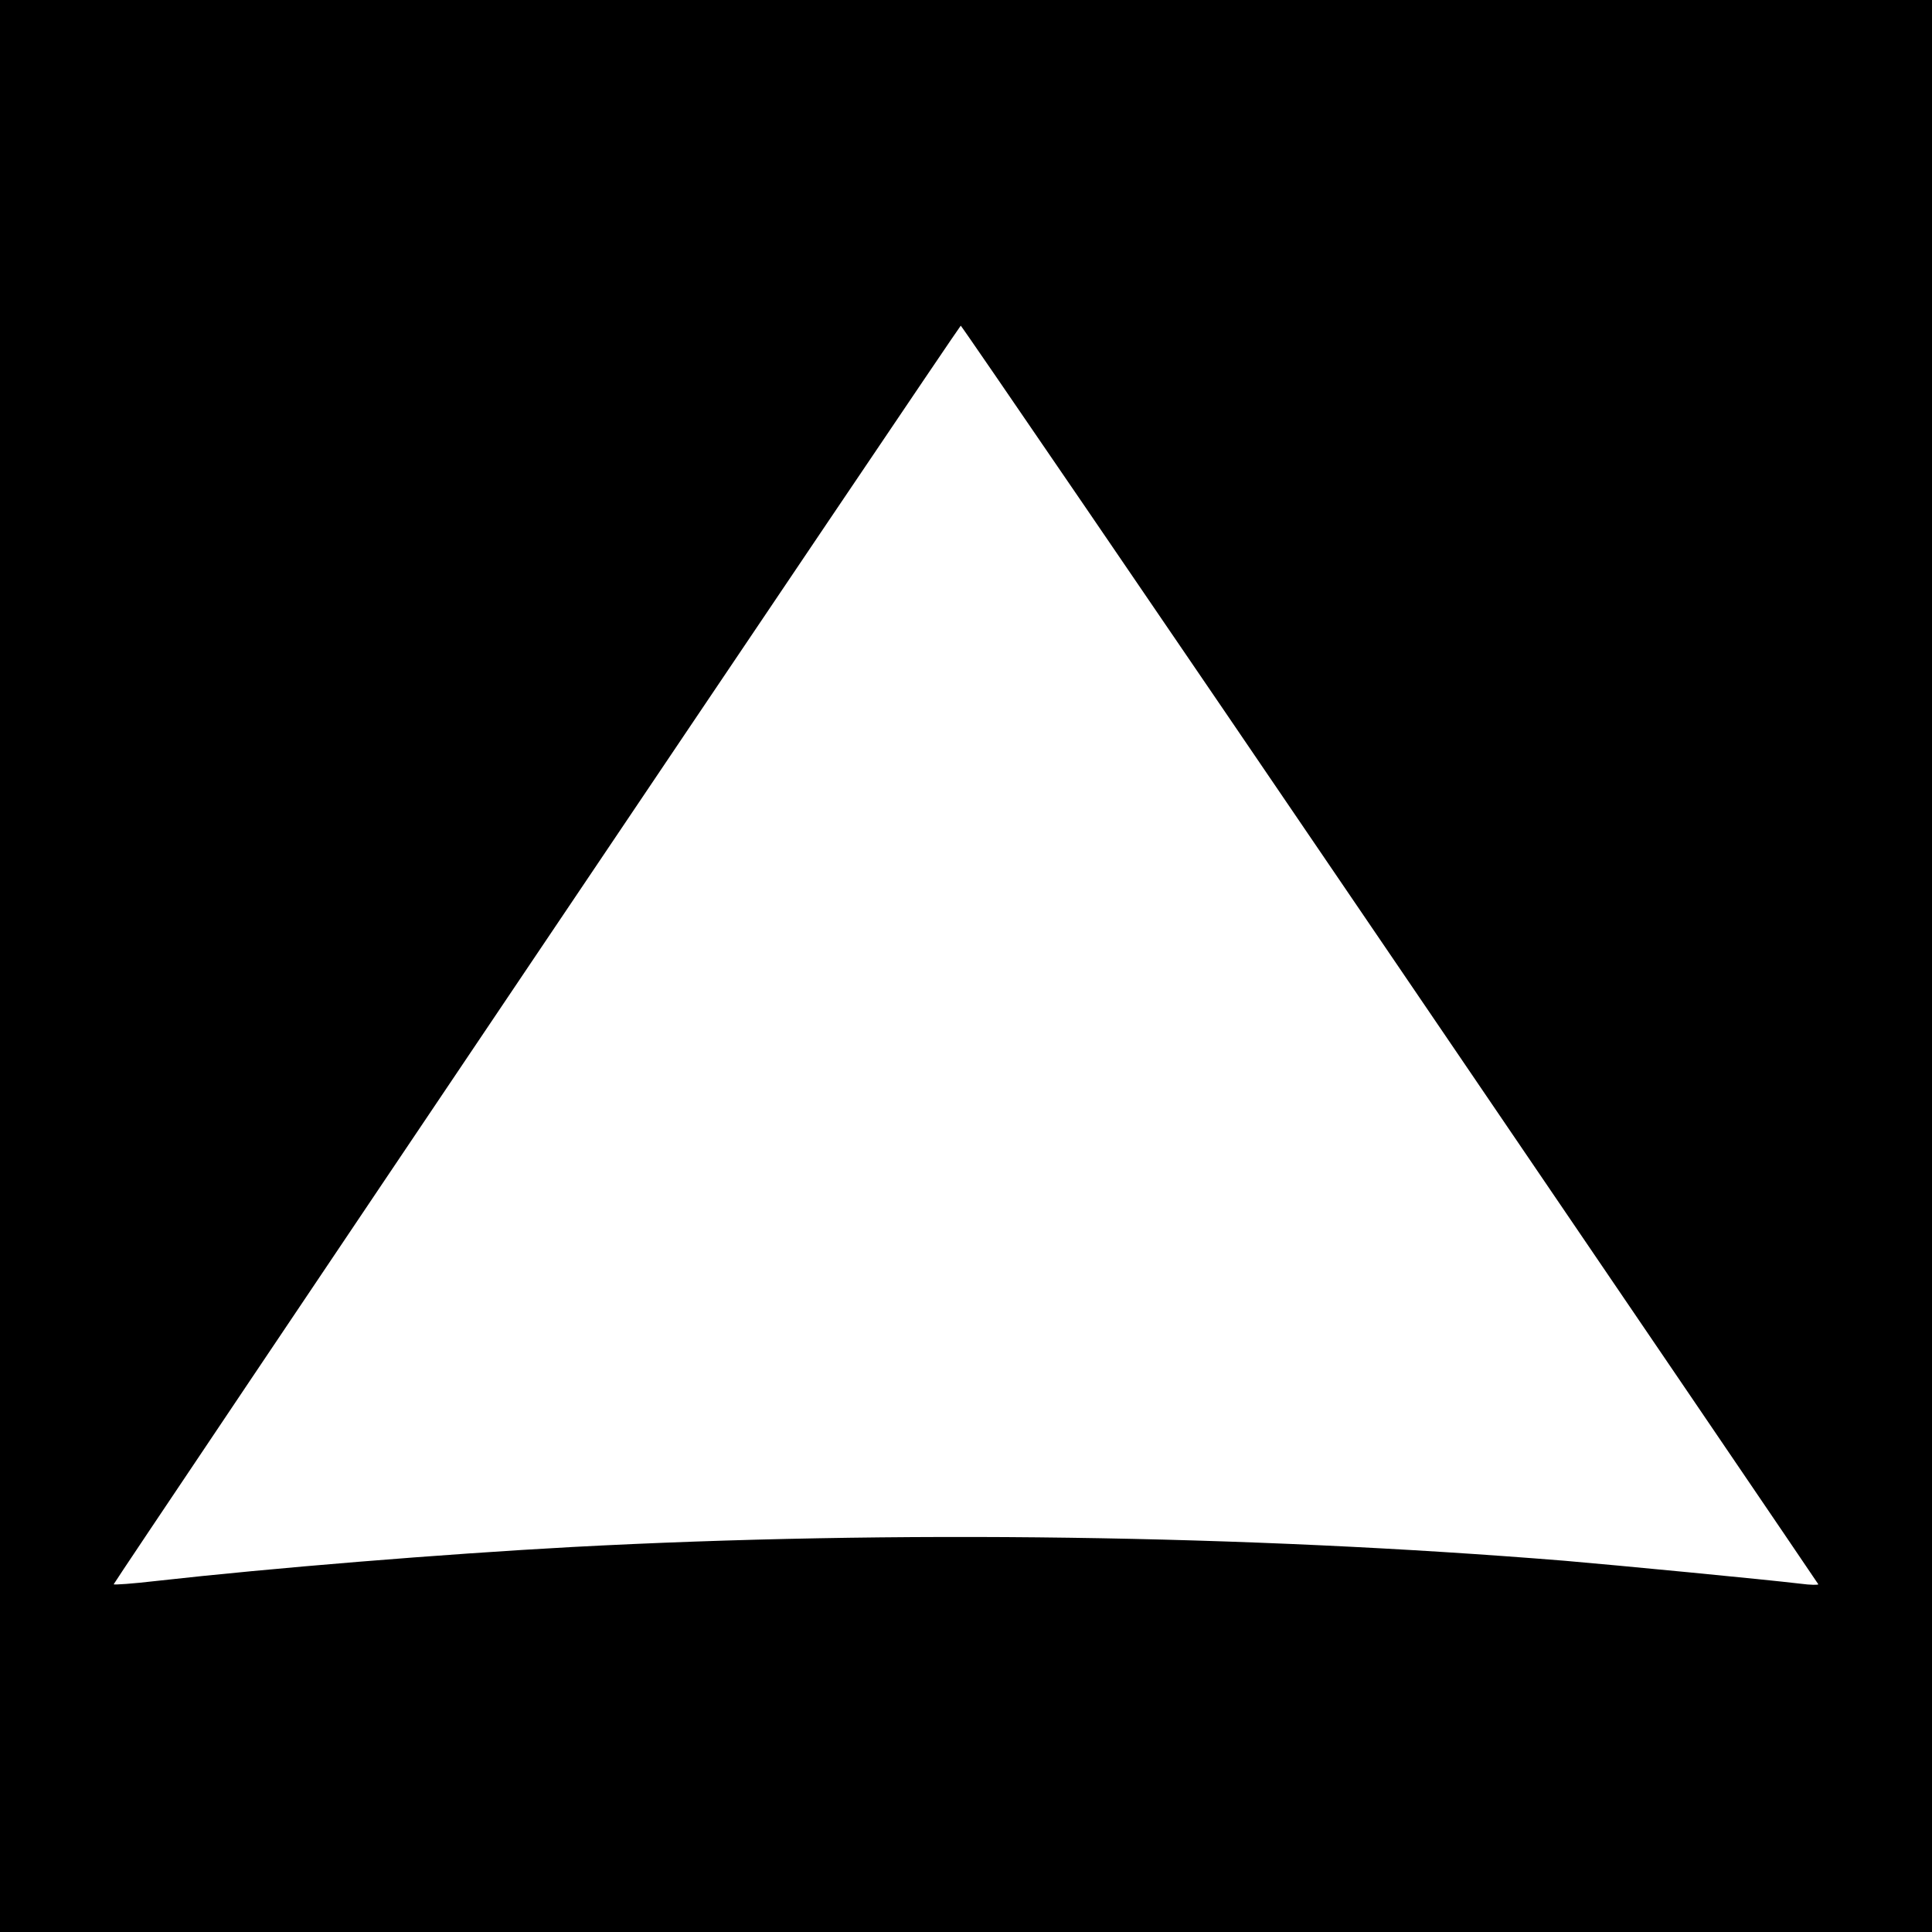
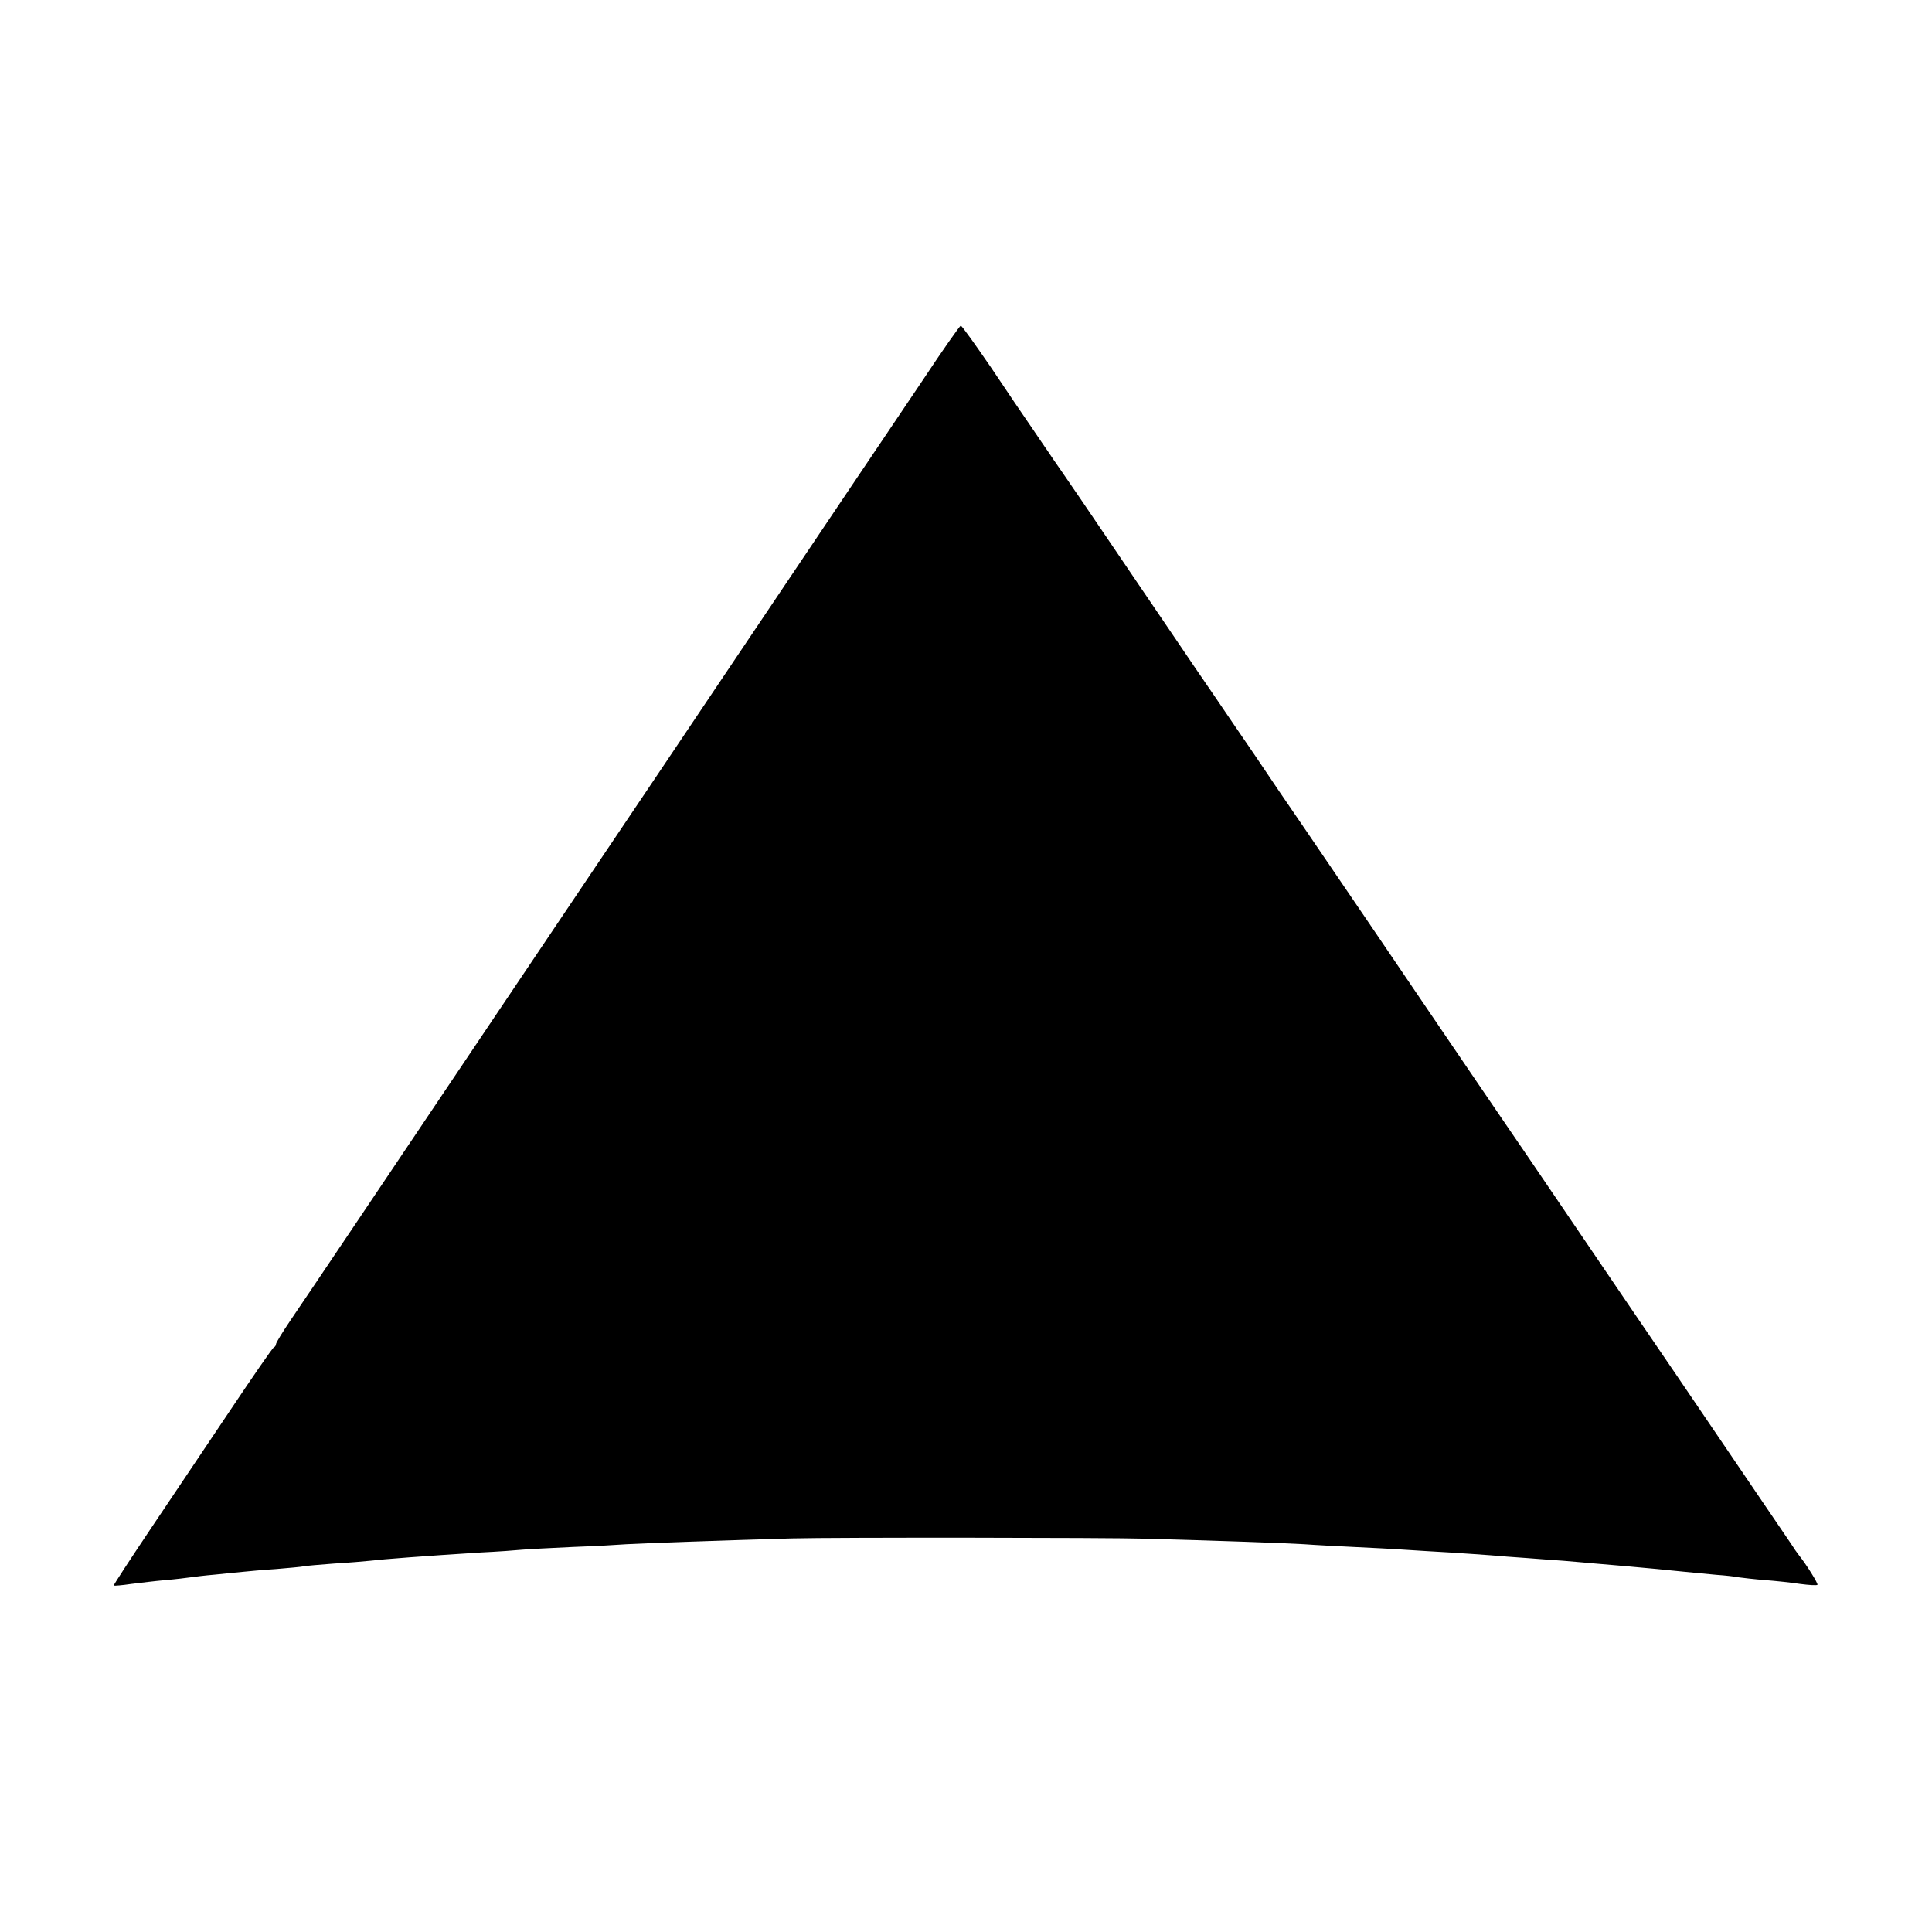
<svg xmlns="http://www.w3.org/2000/svg" version="1" width="933.333" height="933.333" viewBox="0 0 700 700">
-   <path d="M0 350v350h700V0H0v350zm503.6-4.3c85.2 125.2 155 227.9 155.2 228.3.1.3-2.8.3-6.5-.2-12.5-1.5-66.6-6.7-85.3-8.3-116-9.4-243.2-11.2-359.5-5-47.7 2.6-108.9 7.6-150.8 12.3-8.6 1-15.6 1.5-15.5 1.2.8-1.9 306.4-456 306.9-456 .3 0 70.3 102.4 155.5 227.7z" />
+   <path d="M334.3 137.8c-7.3 10.8-19.2 28.5-26.4 39.2-7.2 10.7-27.3 40.6-44.7 66.5-17.3 25.8-37.5 55.8-44.7 66.5-7.2 10.7-24.3 36.1-38 56.5-41.5 61.8-69.6 103.6-75.2 111.8-2.9 4.3-5.3 8.2-5.3 8.7 0 .4-.3 1-.8 1.2-.4.1-7.5 10.4-15.8 22.8s-21.3 31.7-28.8 42.9-13.6 20.5-13.4 20.6c.2.1 3-.1 6.3-.6 3.3-.4 8.9-1.1 12.5-1.4 3.6-.3 7.6-.8 9-1 1.4-.2 5.4-.7 9-1 3.6-.4 8.1-.8 10-1 1.9-.2 7.3-.7 12-1 4.7-.4 9.2-.8 10.1-1 .9-.2 5.8-.6 11-1 5.2-.3 11-.8 12.9-1 5-.6 19.6-1.7 40-3 6.3-.3 13.1-.8 15-1 1.9-.2 10.3-.6 18.5-1 8.3-.3 17-.8 19.5-1 4.5-.3 38.6-1.5 60-2.1 15.4-.4 114.8-.3 128 .1 25.9.7 51.1 1.6 57.5 2 3.9.3 12 .7 18 1 6.1.3 14.4.7 18.5 1 4.1.3 11.6.7 16.5 1 5 .3 11.5.8 14.5 1 3 .3 8.9.7 13 1 4.1.3 10.2.8 13.5 1 3.3.3 8.5.7 11.5 1 6.1.5 16.3 1.4 22.5 2 2.2.2 6.7.7 10 1 3.3.3 8.5.8 11.5 1.1 3 .2 6.6.6 8 .9 1.4.2 5.7.7 9.5 1 3.9.3 9.6.9 12.8 1.4 3.1.4 5.9.6 6.2.3.3-.4-3.9-7.2-6.7-10.7-.5-.6-1.9-2.6-3.1-4.5-1.3-1.9-5.9-8.7-10.2-15-4.3-6.3-12.4-18.3-18-26.5-5.6-8.3-18.9-27.8-29.6-43.5-10.7-15.7-23.4-34.4-28.2-41.5-4.9-7.2-13.1-19.3-18.4-27-5.2-7.7-16.4-24-24.7-36.3-16.8-24.8-32.4-47.7-46.7-68.7-5.3-7.7-13.4-19.6-18-26.5-4.7-6.9-11.5-16.8-15-22-3.6-5.2-10.8-15.8-16-23.5-5.3-7.7-15.3-22.6-22.4-33-7.1-10.5-14.6-21.5-16.7-24.5-2.1-3-4.3-6.2-4.8-7-.6-.8-3.2-4.7-5.8-8.5-2.7-3.9-9.5-13.9-15.1-22.3-5.7-8.3-10.6-15.2-11-15.2-.3 0-6.6 8.9-13.8 19.8z" />
</svg>
